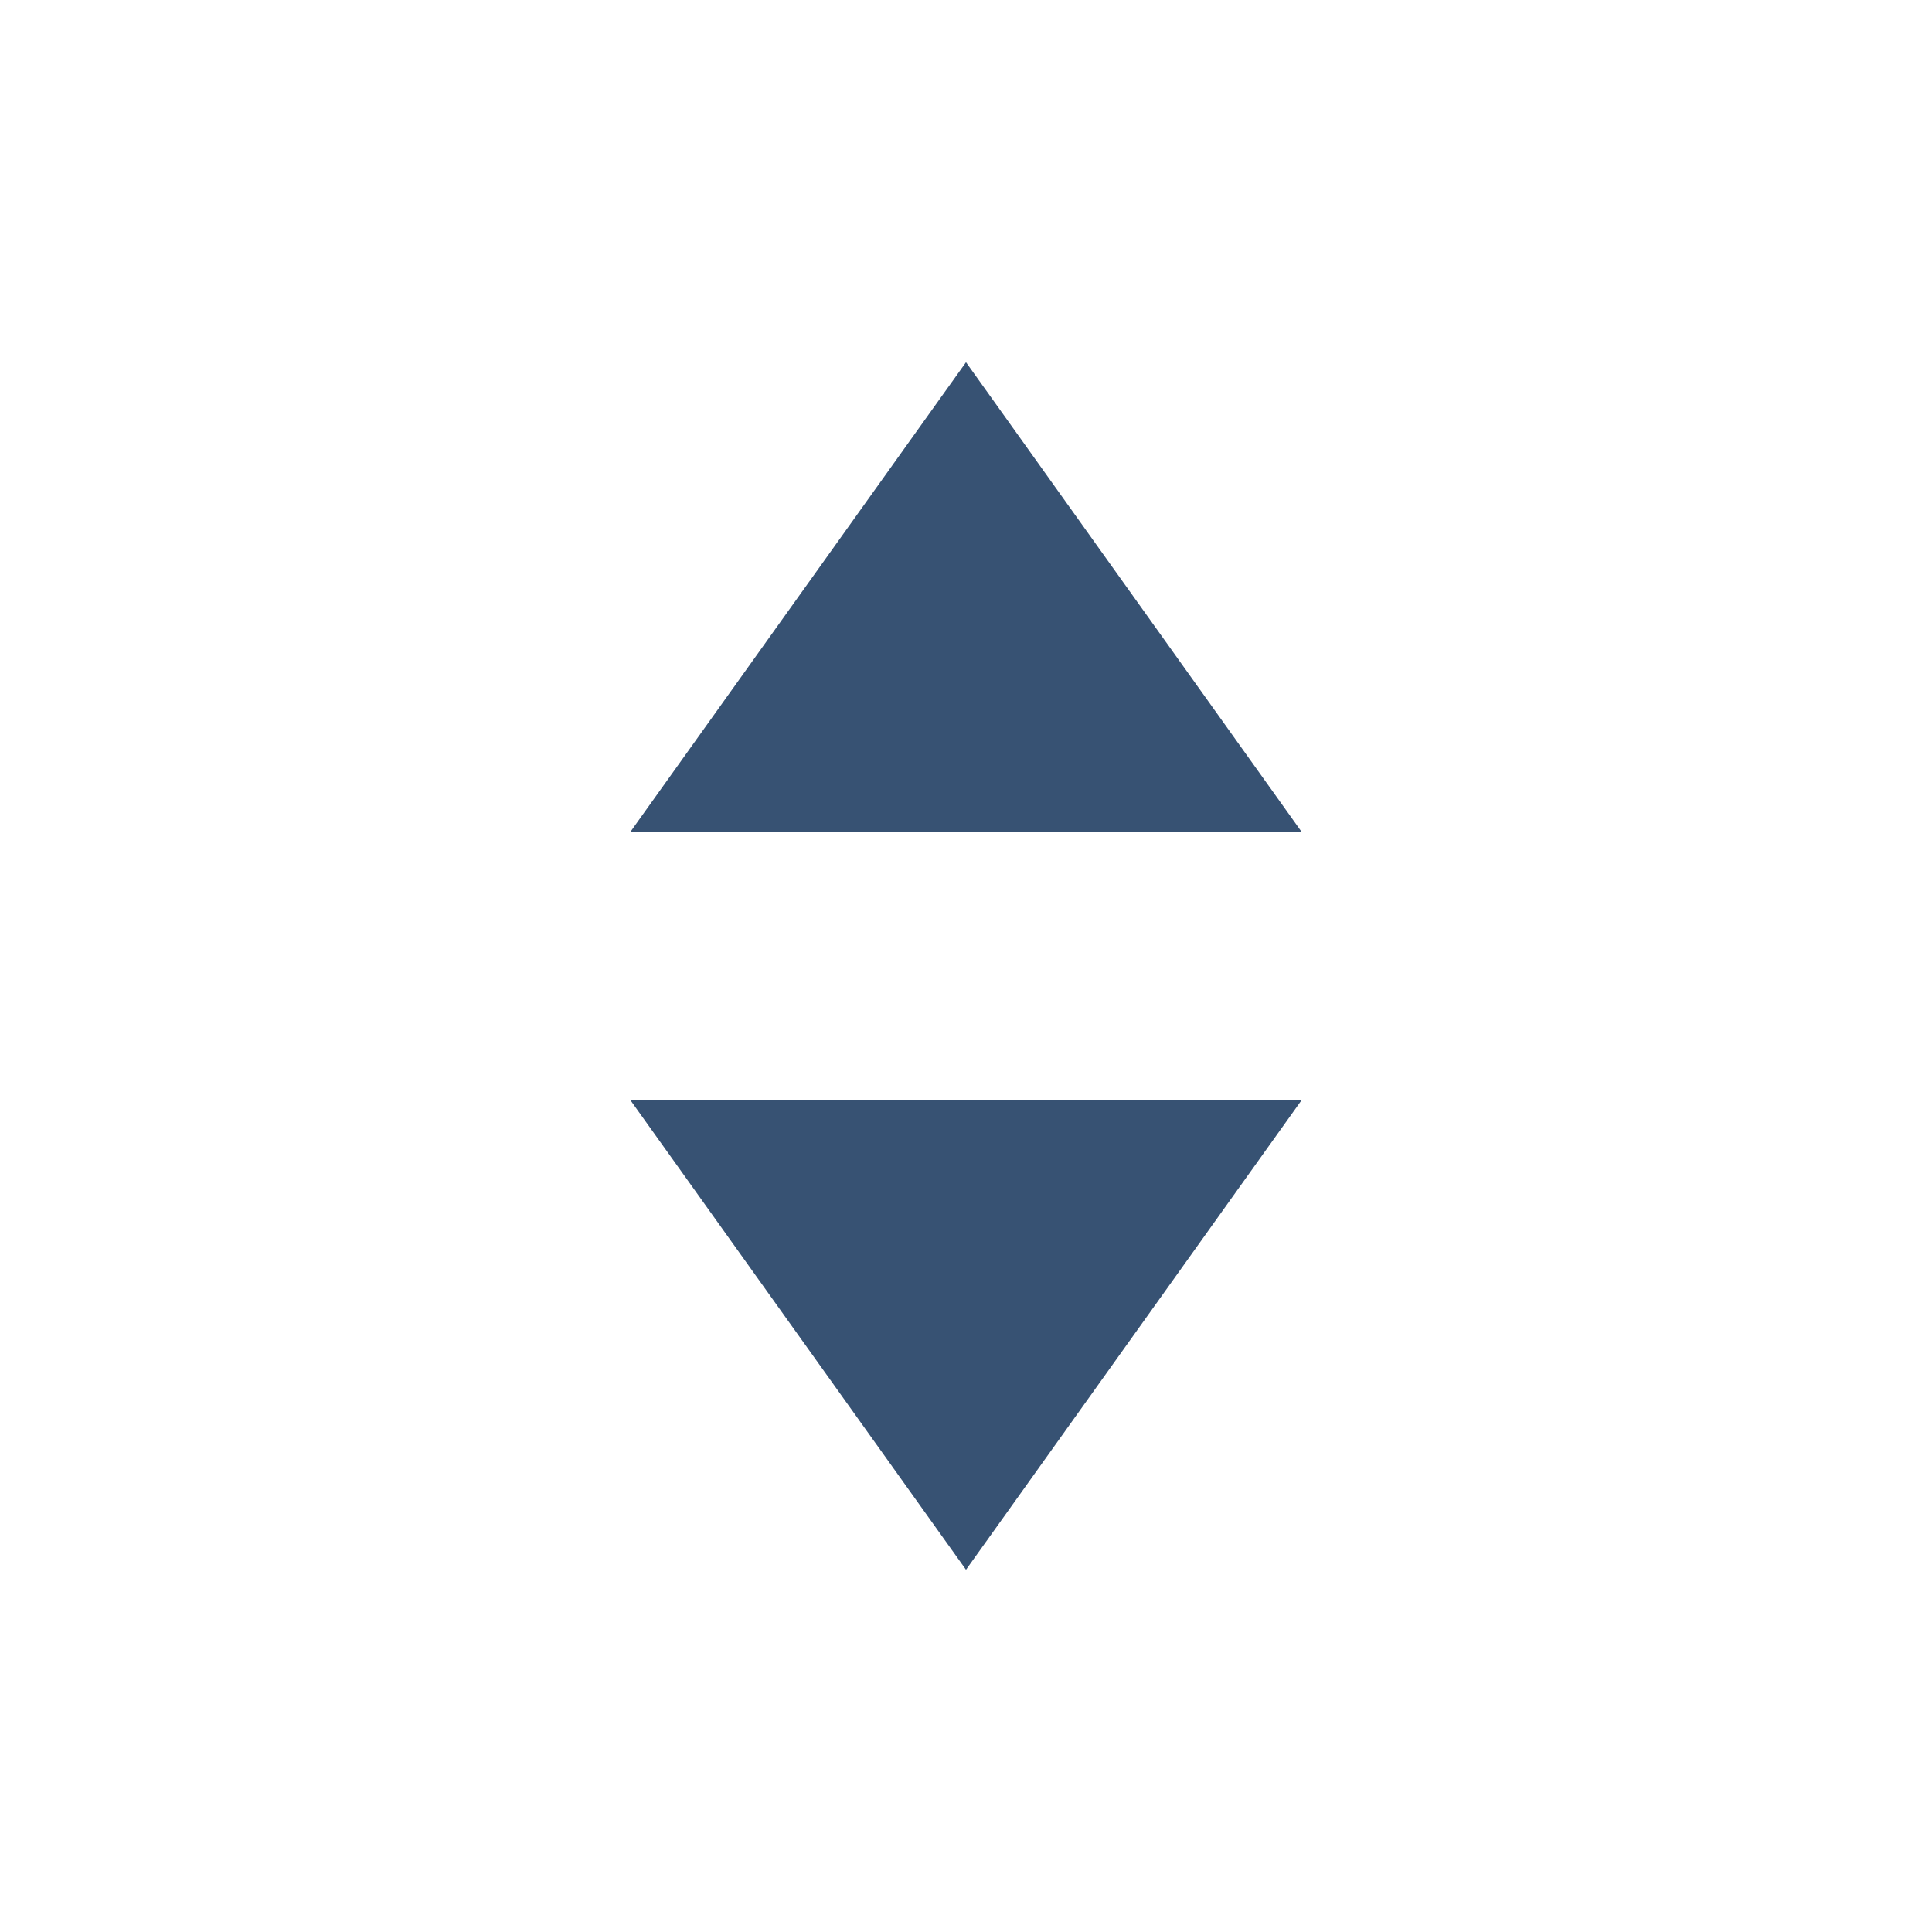
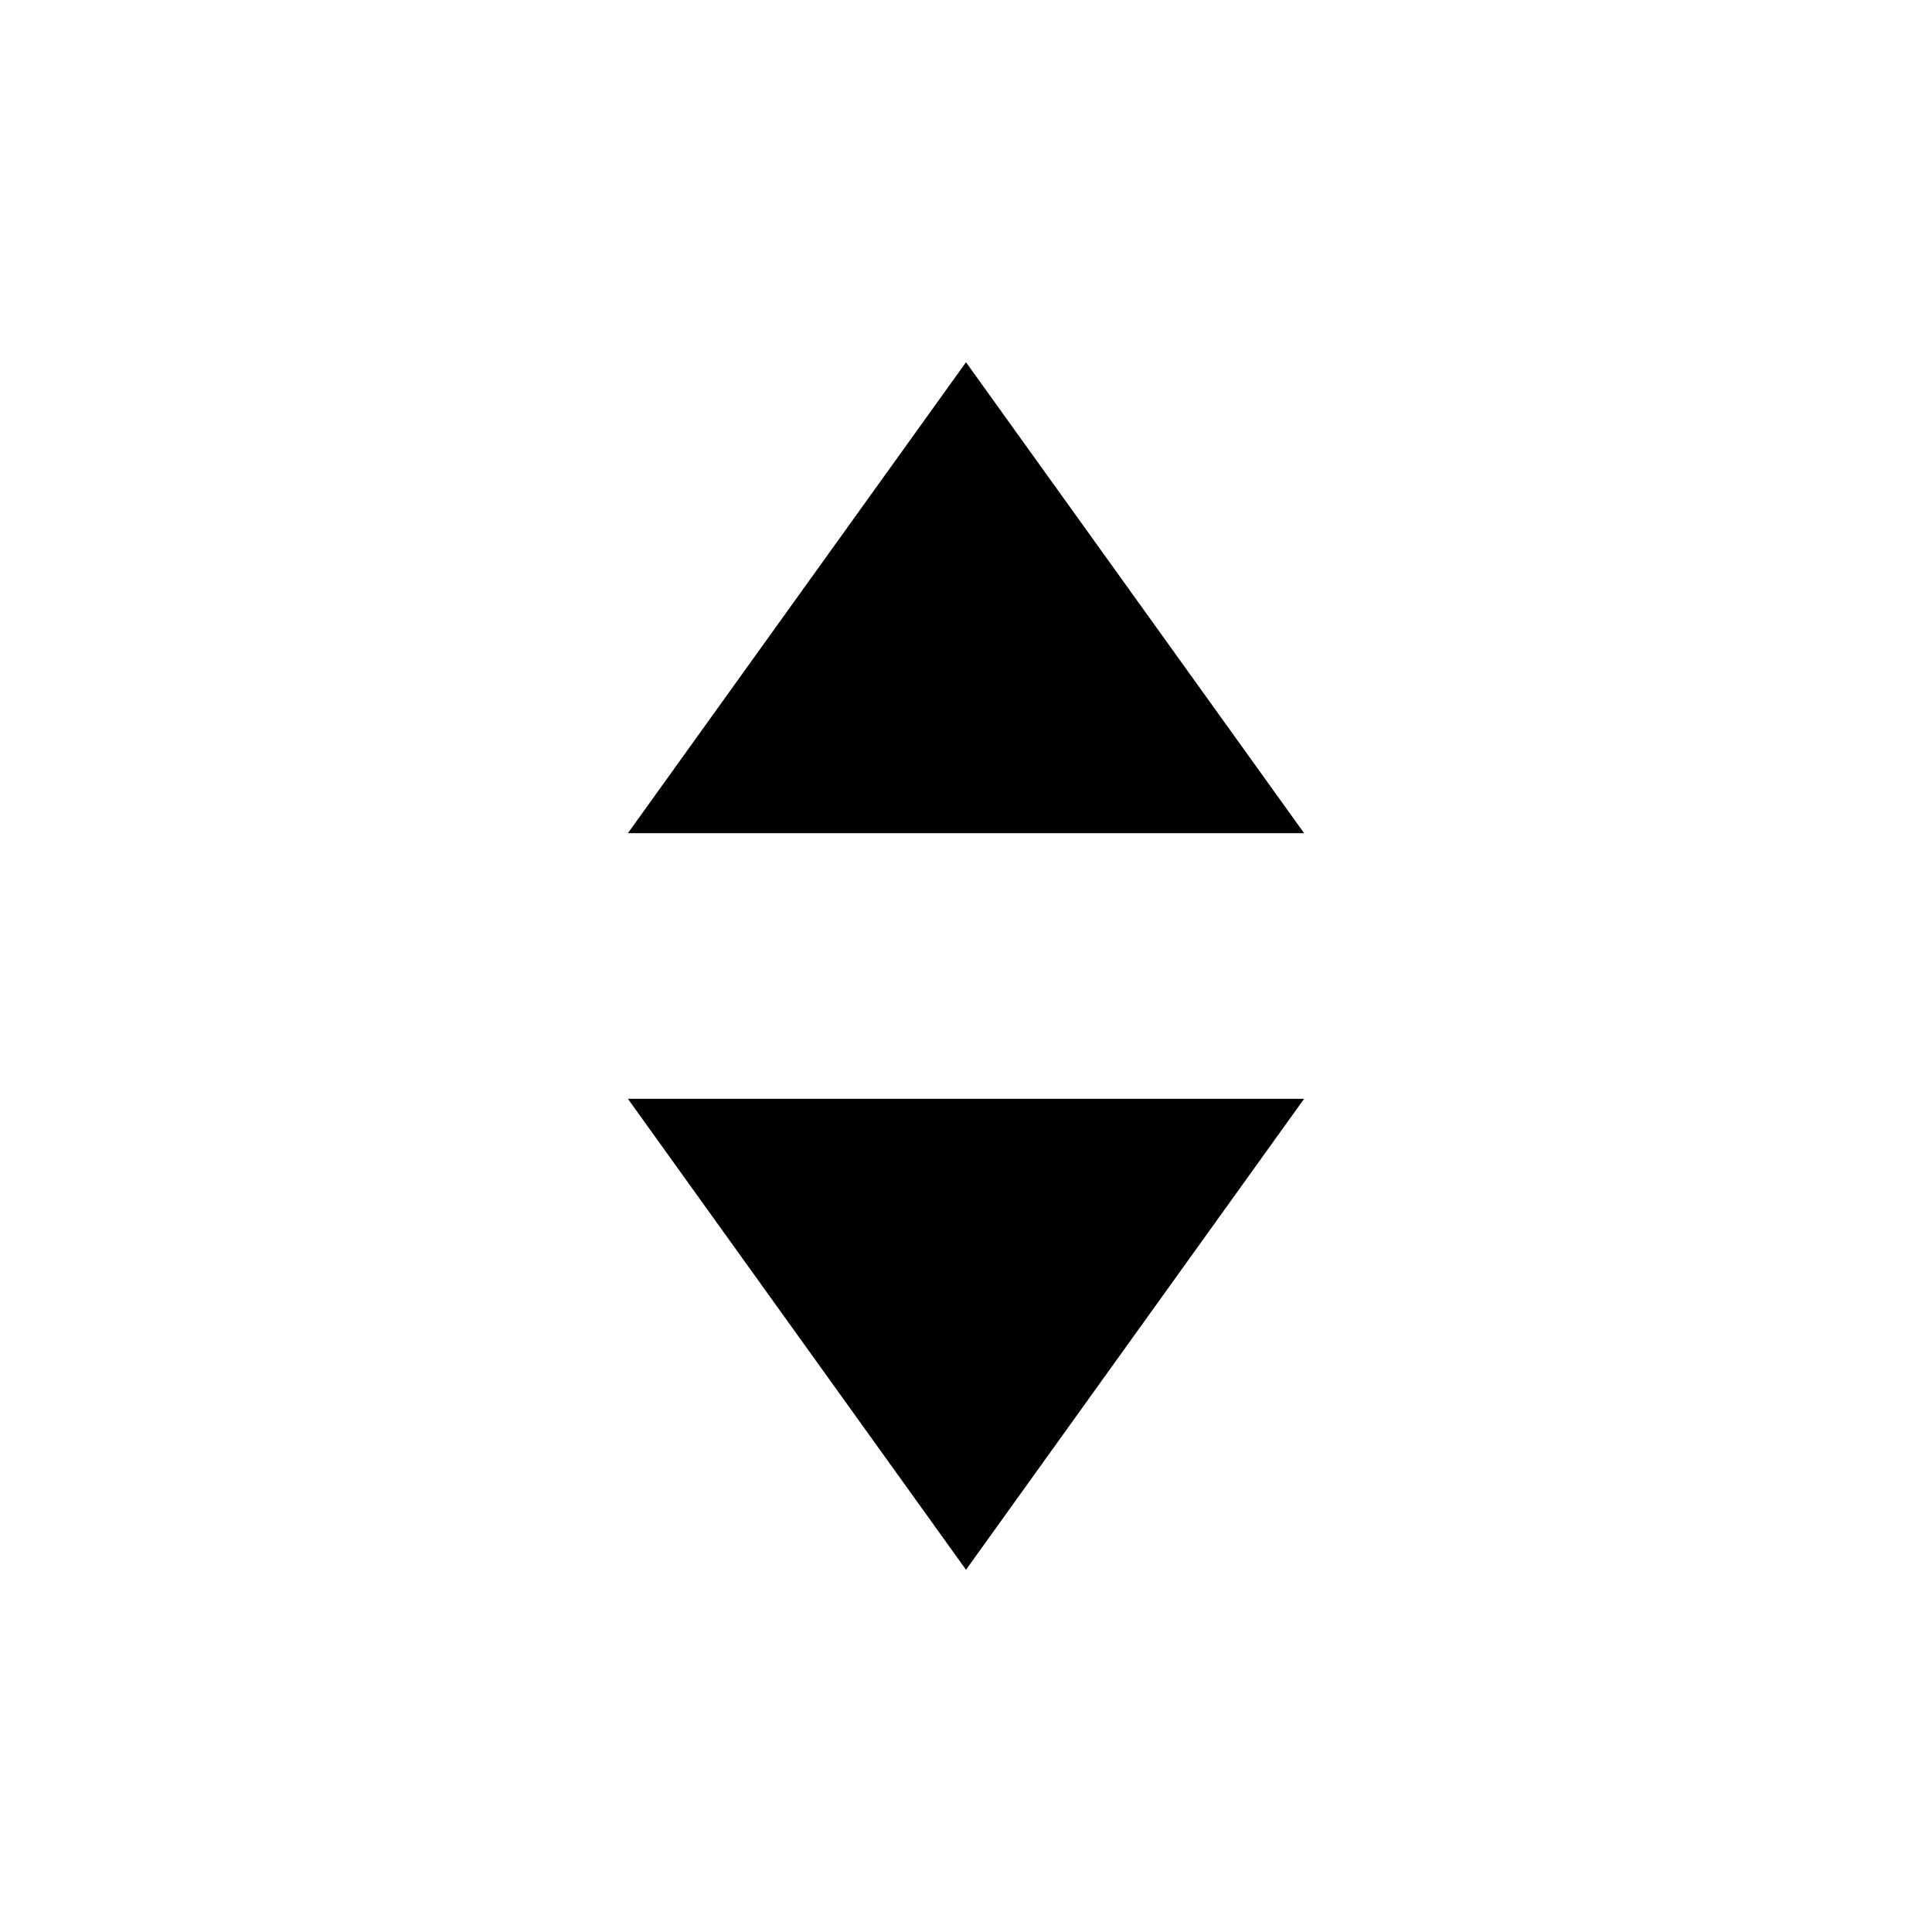
- <svg xmlns="http://www.w3.org/2000/svg" id="Layer_1" data-name="Layer 1" viewBox="0 0 16 16">
-   <defs>
-     <style>.cls-1{fill:#375273;}</style>
-   </defs>
-   <path class="cls-1" d="M8,3,5.22,6.89h5.56ZM8,13l2.78-3.89H5.22Z" />
+ <svg xmlns="http://www.w3.org/2000/svg" version="1.1" id="Layer_1" x="0px" y="0px" viewBox="0 0 16 16" style="enable-background:new 0 0 16 16;" xml:space="preserve">
+   <path d="M8,3L5.2,6.9h5.6L8,3z M8,13l2.8-3.9H5.2L8,13z" />
</svg>
